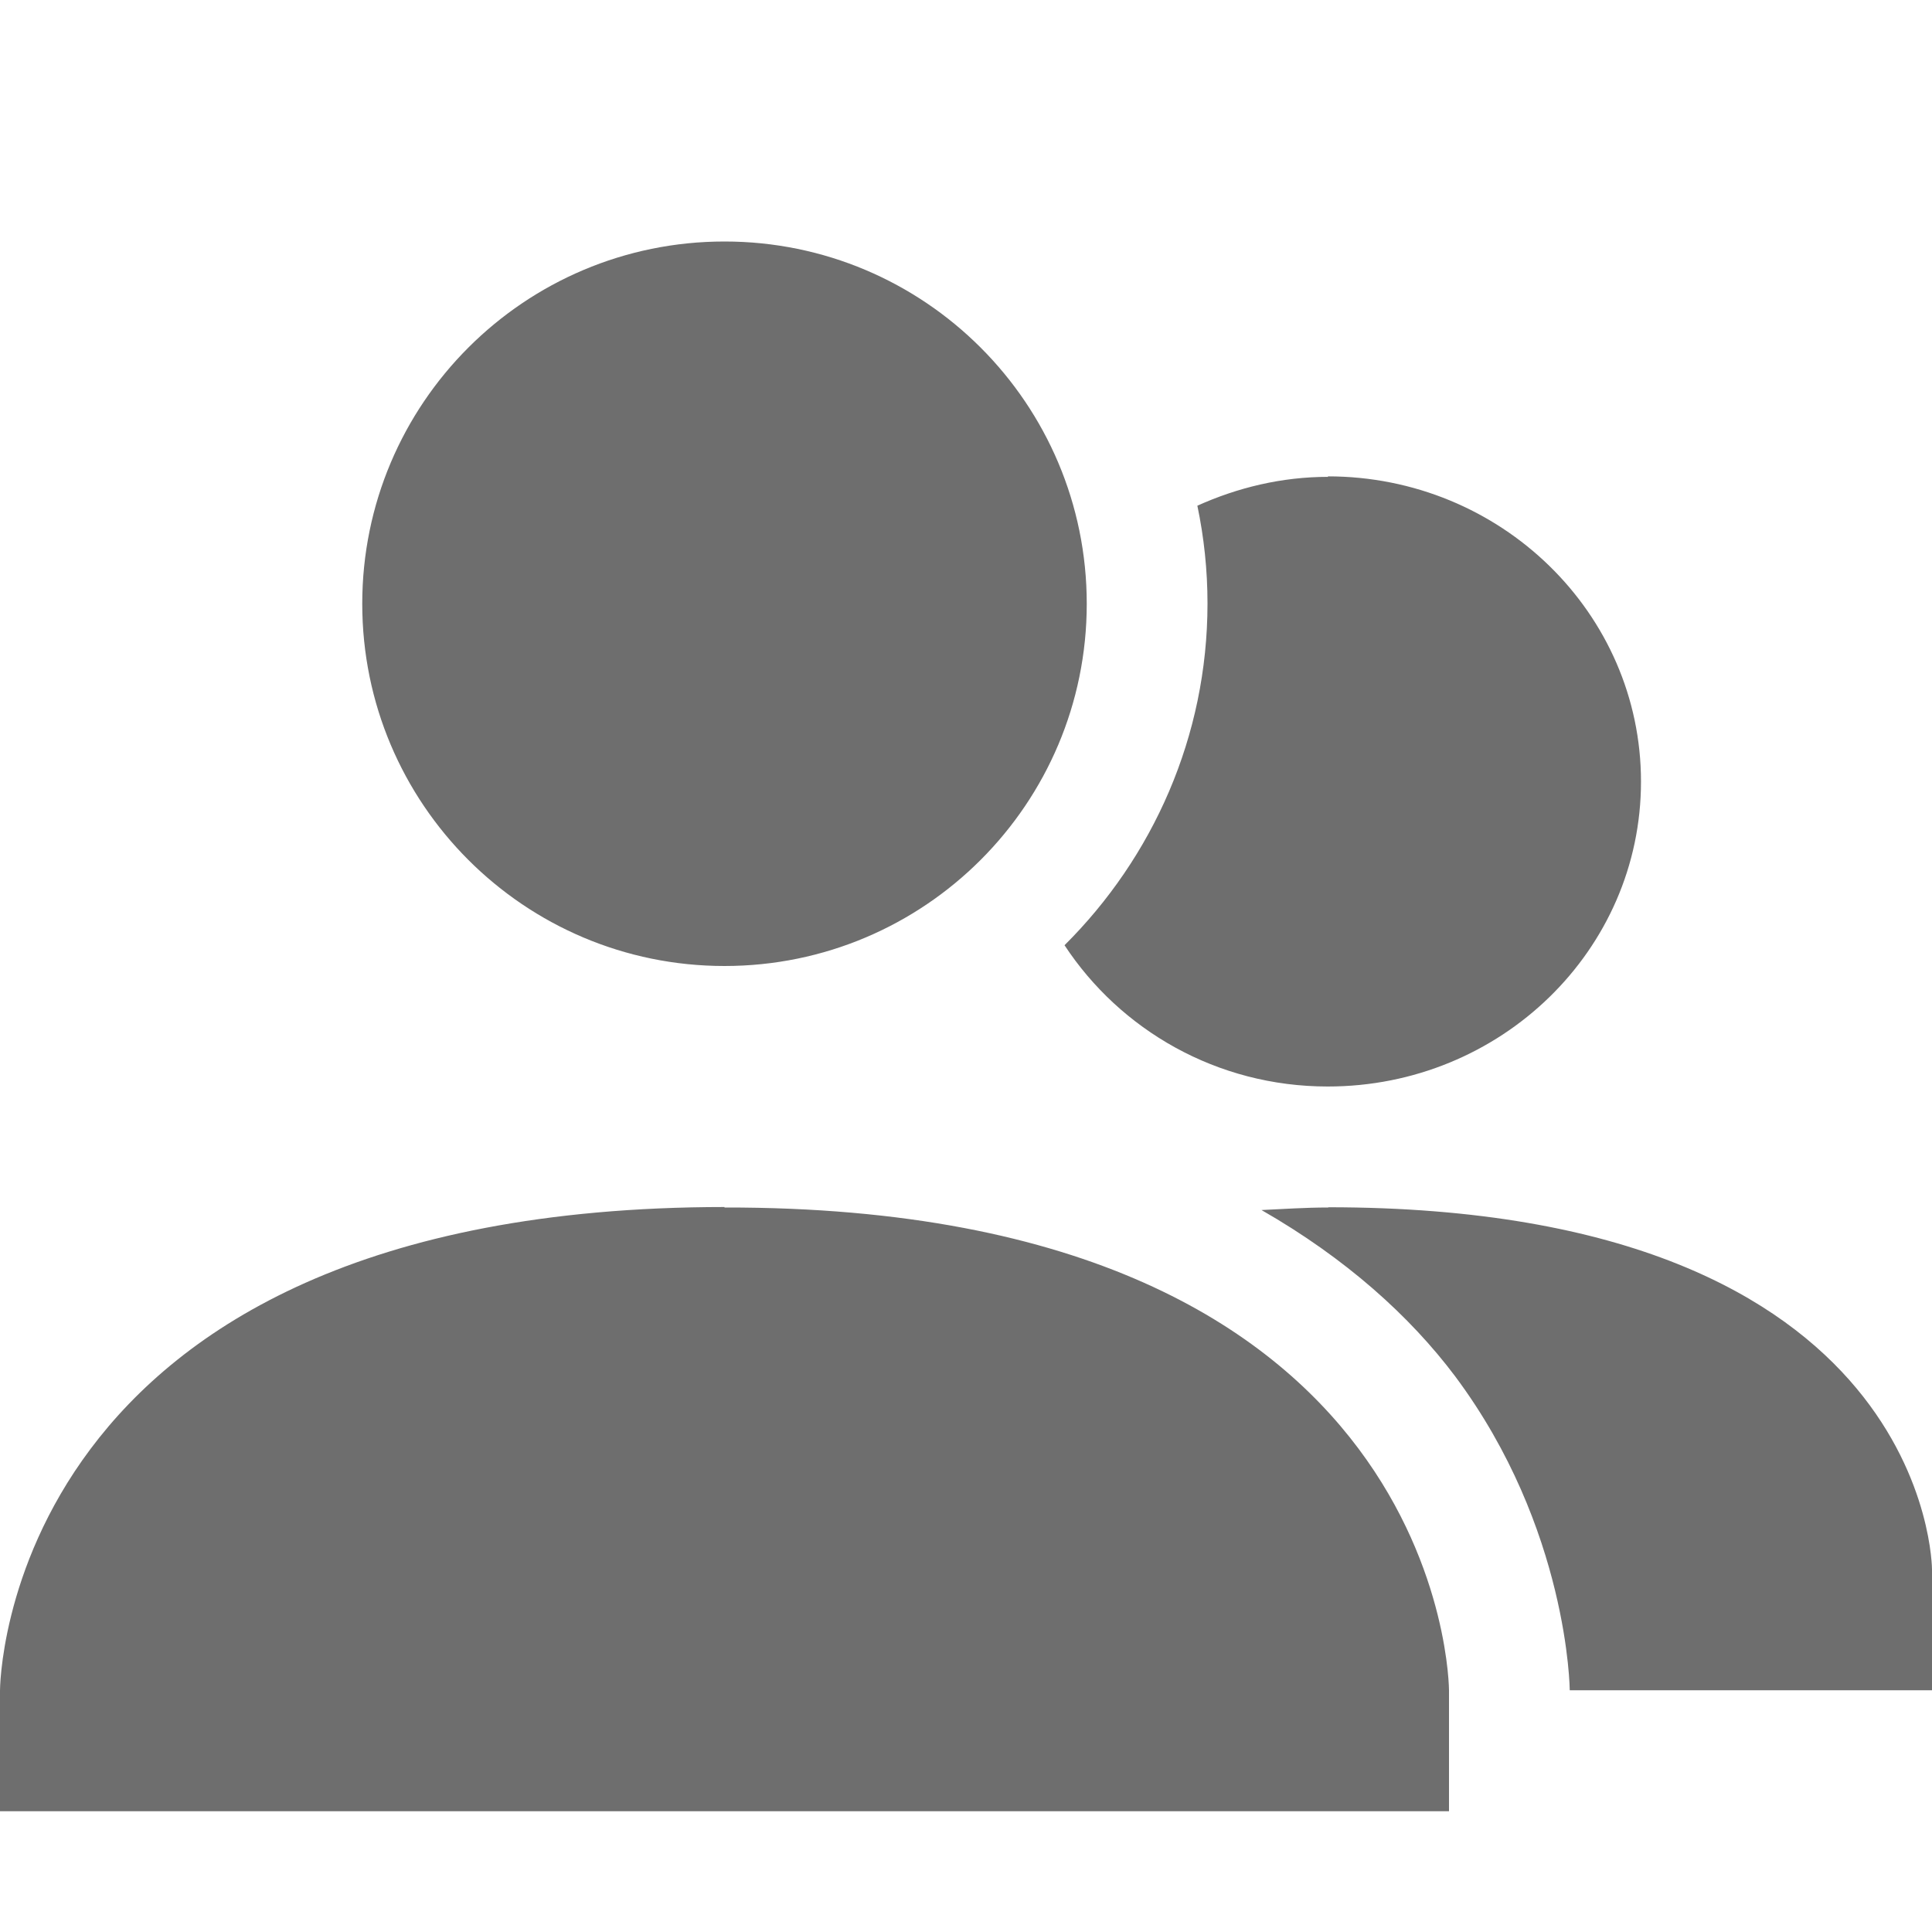
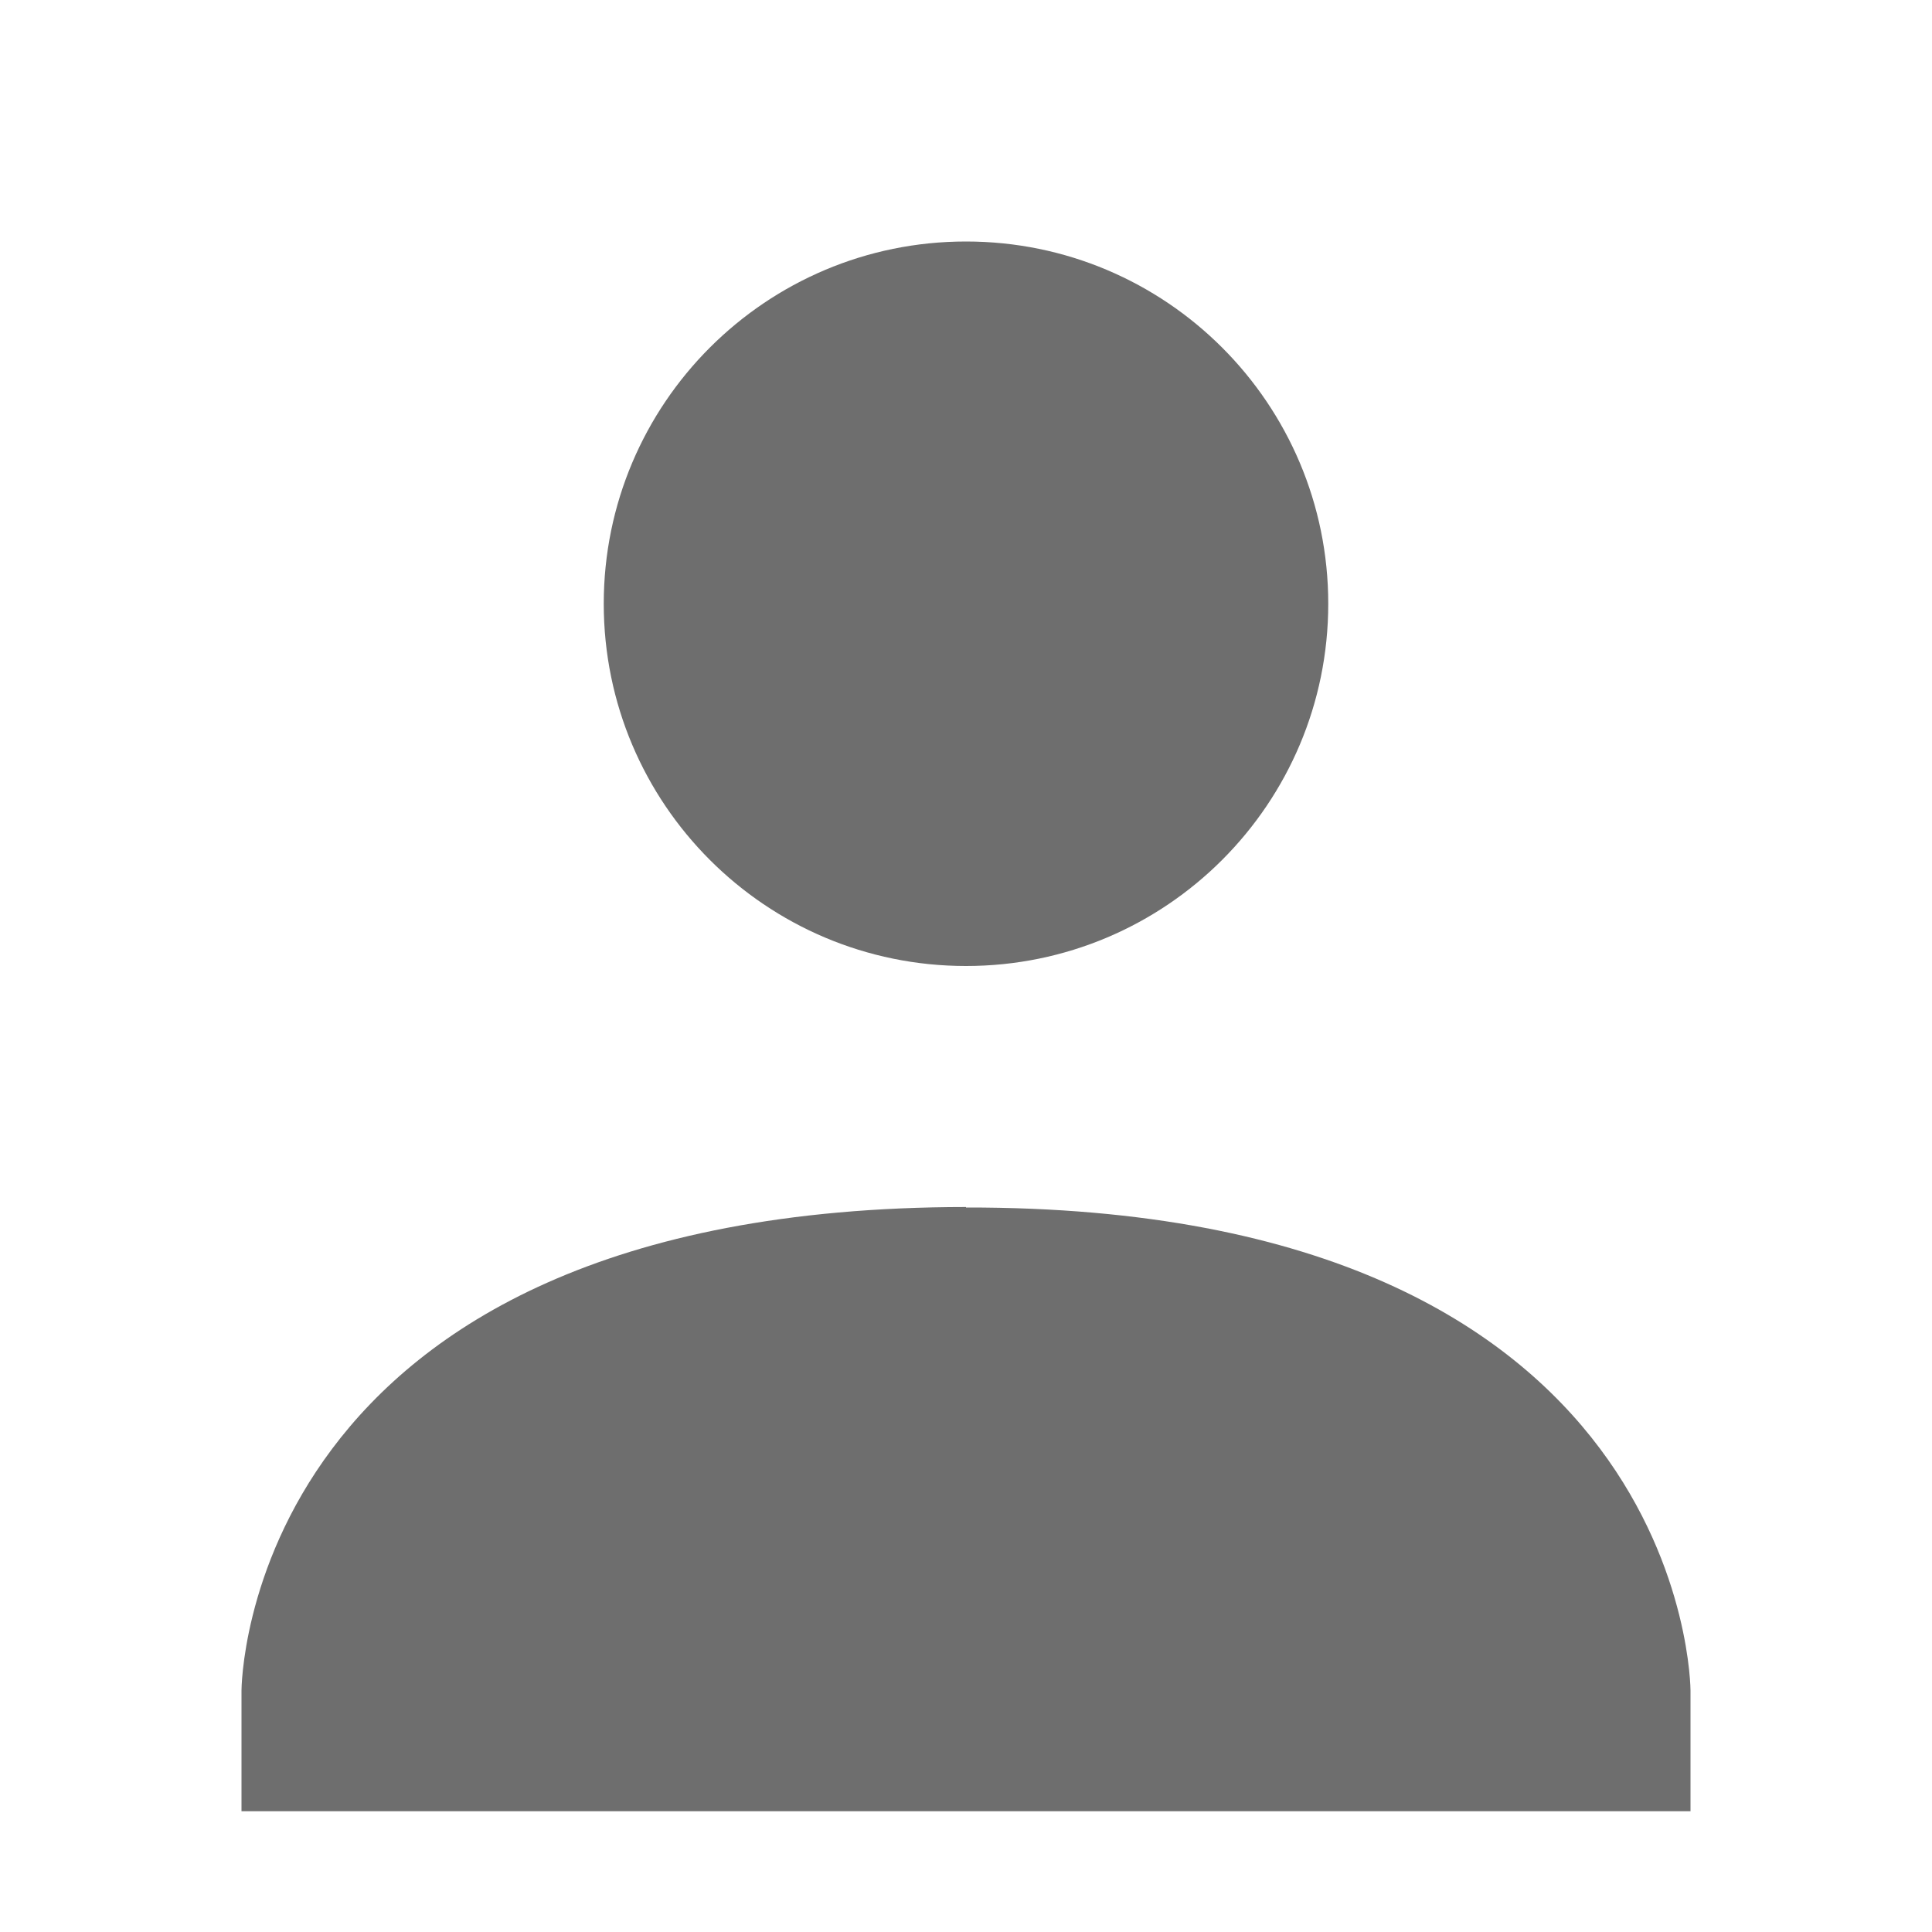
- <svg xmlns="http://www.w3.org/2000/svg" width="16" height="16" viewBox="0 0 16 16">
-   <defs>
+ <svg xmlns="http://www.w3.org/2000/svg" width="16" height="16" viewBox="0 0 16 16" version="1.1" id="svg7">
+   <defs id="defs3">
    <style type="text/css" id="current-color-scheme">
   .ColorScheme-Text { color:#6e6e6e; } .ColorScheme-Highlight { color:#5294e2; } .ColorScheme-ButtonBackground { color:#ffffff; }
  </style>
  </defs>
-   <path style="fill:currentColor;opacity:1" class="ColorScheme-Text" d="M 6 2 C 4.343 2 3 3.343 3 5 C 3 6.657 4.343 8 6 8 C 7.657 8 9 6.657 9 5 C 9 3.343 7.657 2 6 2 z M 10.996 3.945 L 11 3.949 C 10.612 3.949 10.247 4.039 9.916 4.188 C 9.971 4.45 10 4.721 10 4.998 C 10 6.1 9.546 7.102 8.816 7.828 C 9.276 8.528 10.076 8.998 10.996 8.998 C 12.429 8.998 13.59 7.868 13.59 6.473 C 13.59 5.078 12.429 3.945 10.996 3.945 z M 6 9.996 C -0 9.999 1.1555965e-33 14 0 14 L 0 15 L 12 15 L 12 14 C 12 14 12 9.99 6 10 L 6 9.996 z M 11 9.998 L 11 10 C 10.804 10 10.628 10.013 10.447 10.021 C 11.145 10.421 11.676 10.899 12.051 11.398 C 12.991 12.658 13 13.998 13 13.998 L 16 13.998 L 16 12.998 C 16 12.998 16 9.998 11 9.998 z" />
+   <path style="color:#6e6e6e;opacity:1;fill:currentColor" class="ColorScheme-Text" d="M 8,2 C 6.343,2 5,3.343 5,5 5,6.657 6.343,8 8,8 9.657,8 11,6.657 11,5 11,3.343 9.657,2 8,2 Z M 8,9.996 C 2,9.999 2,14 2,14 v 1 h 12 v -1 c 0,0 0,-4.01 -6,-4 z" id="path5" />
</svg>
